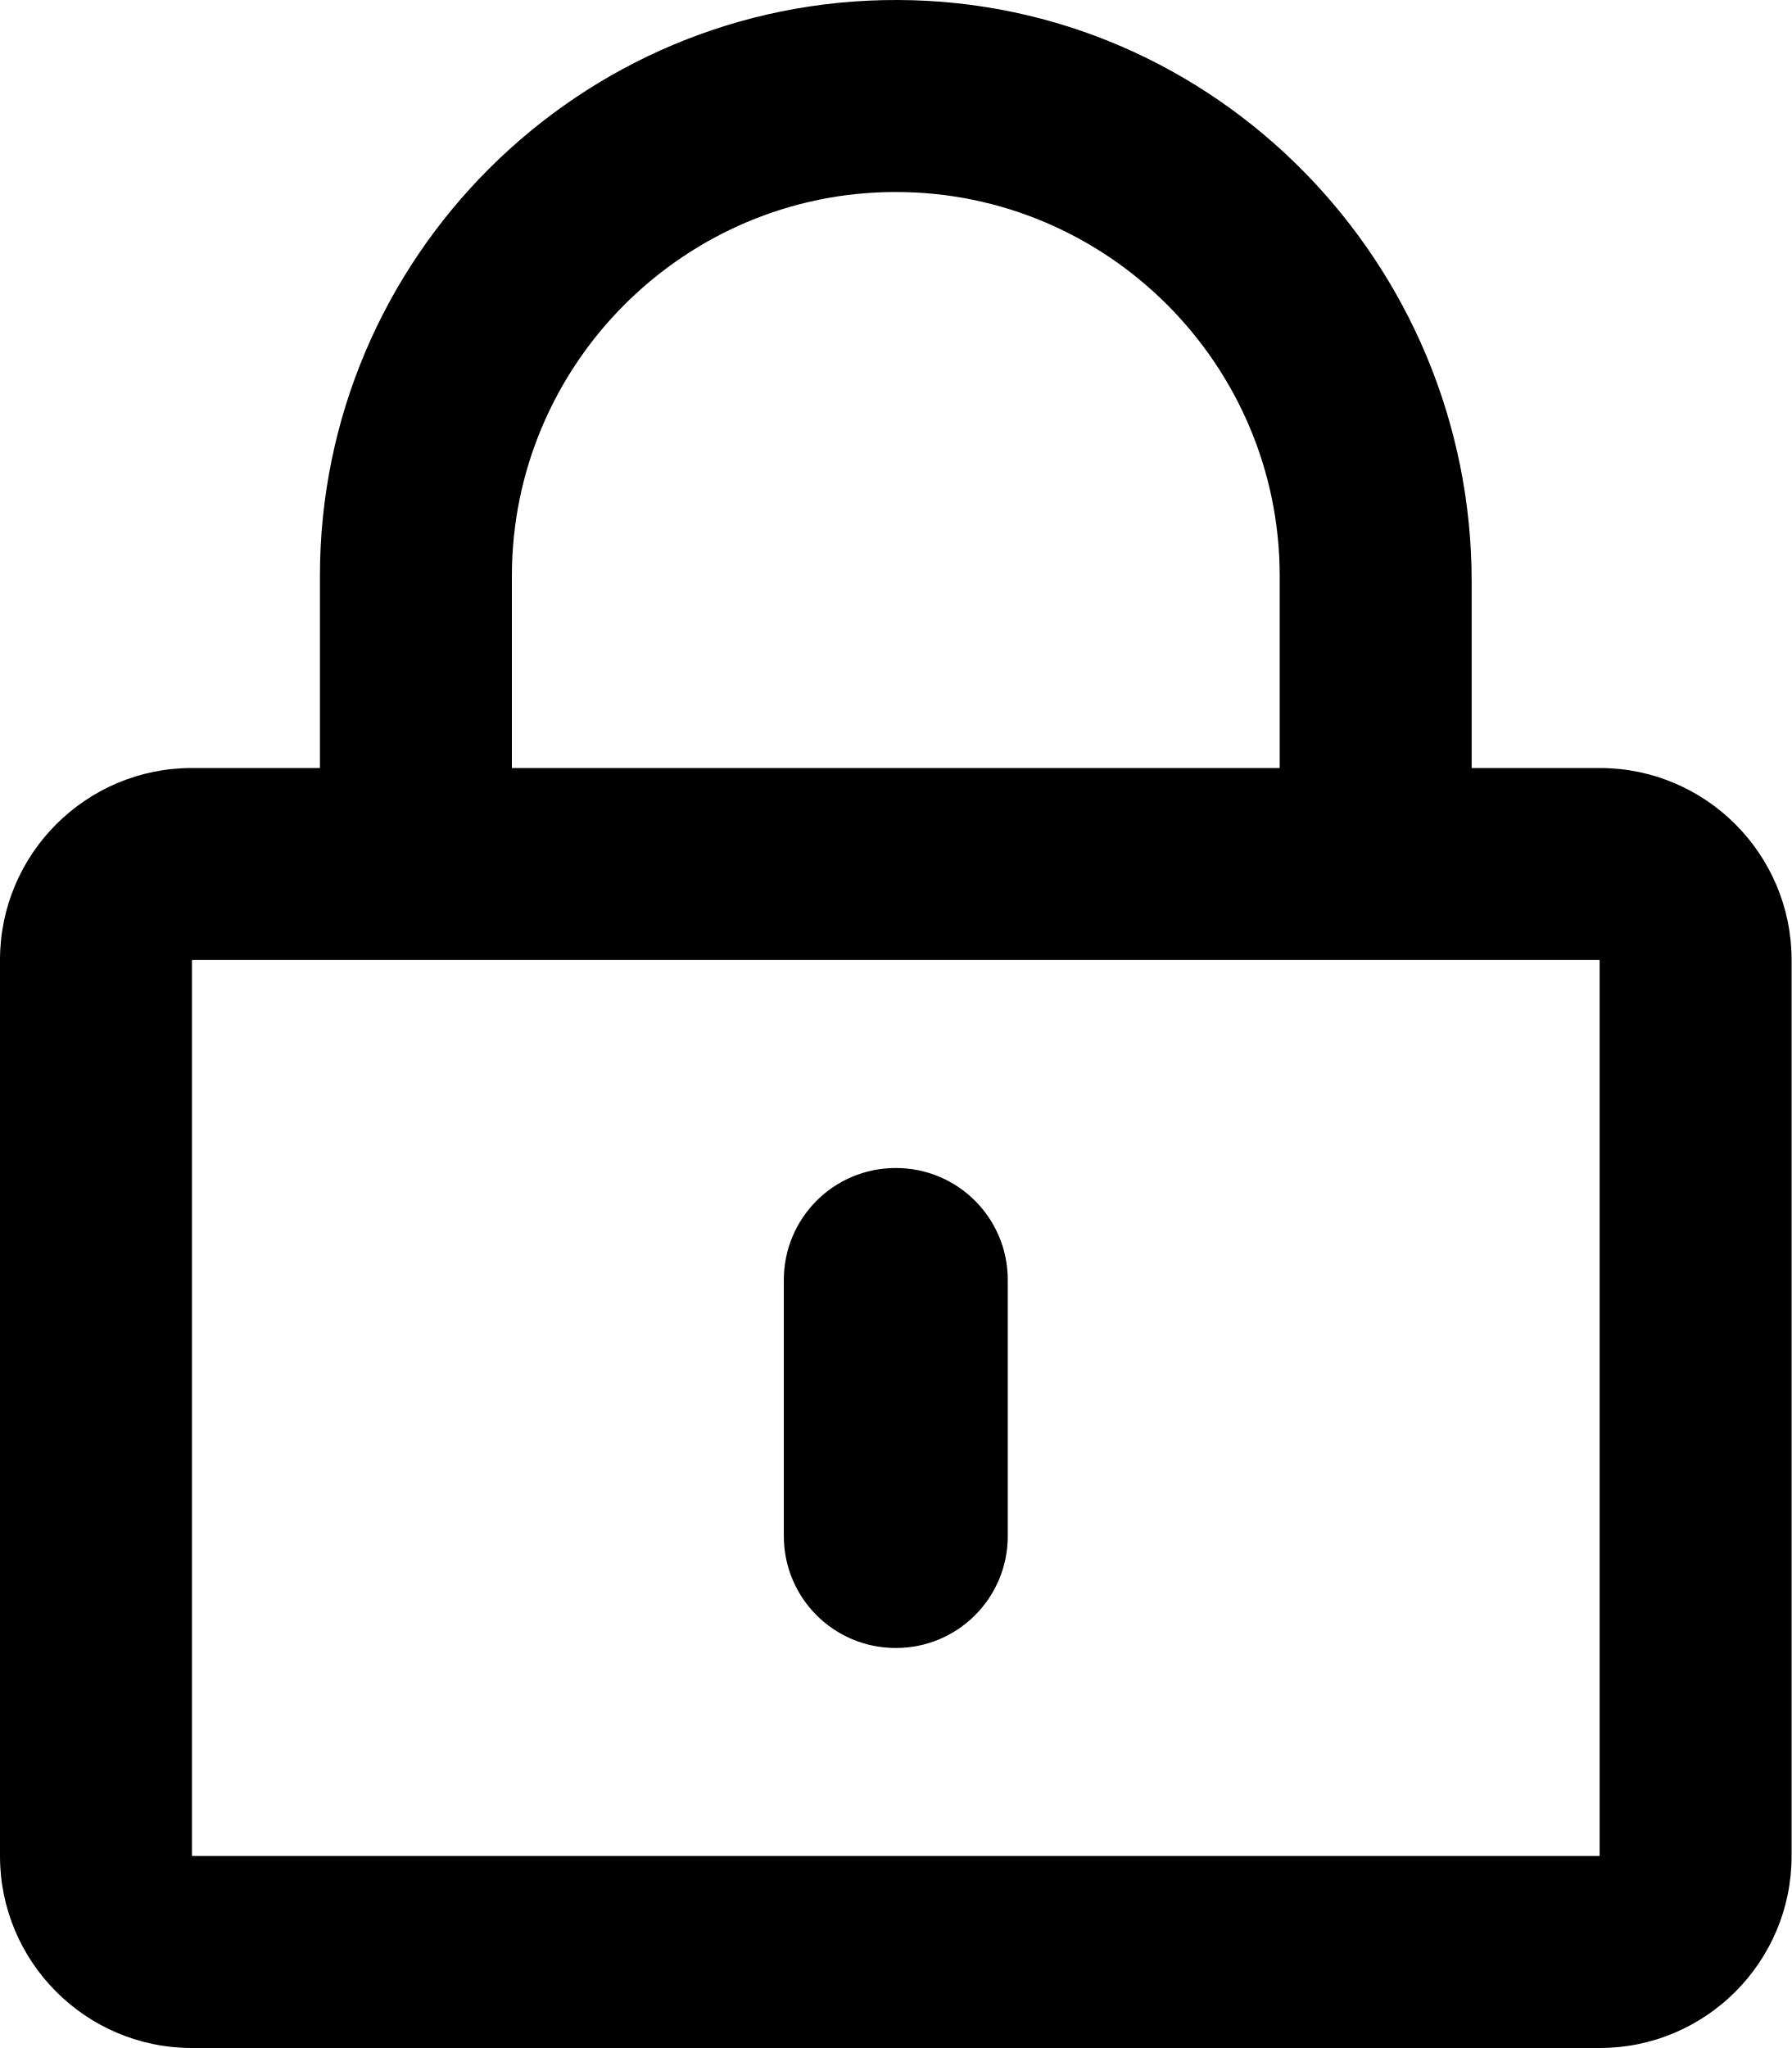
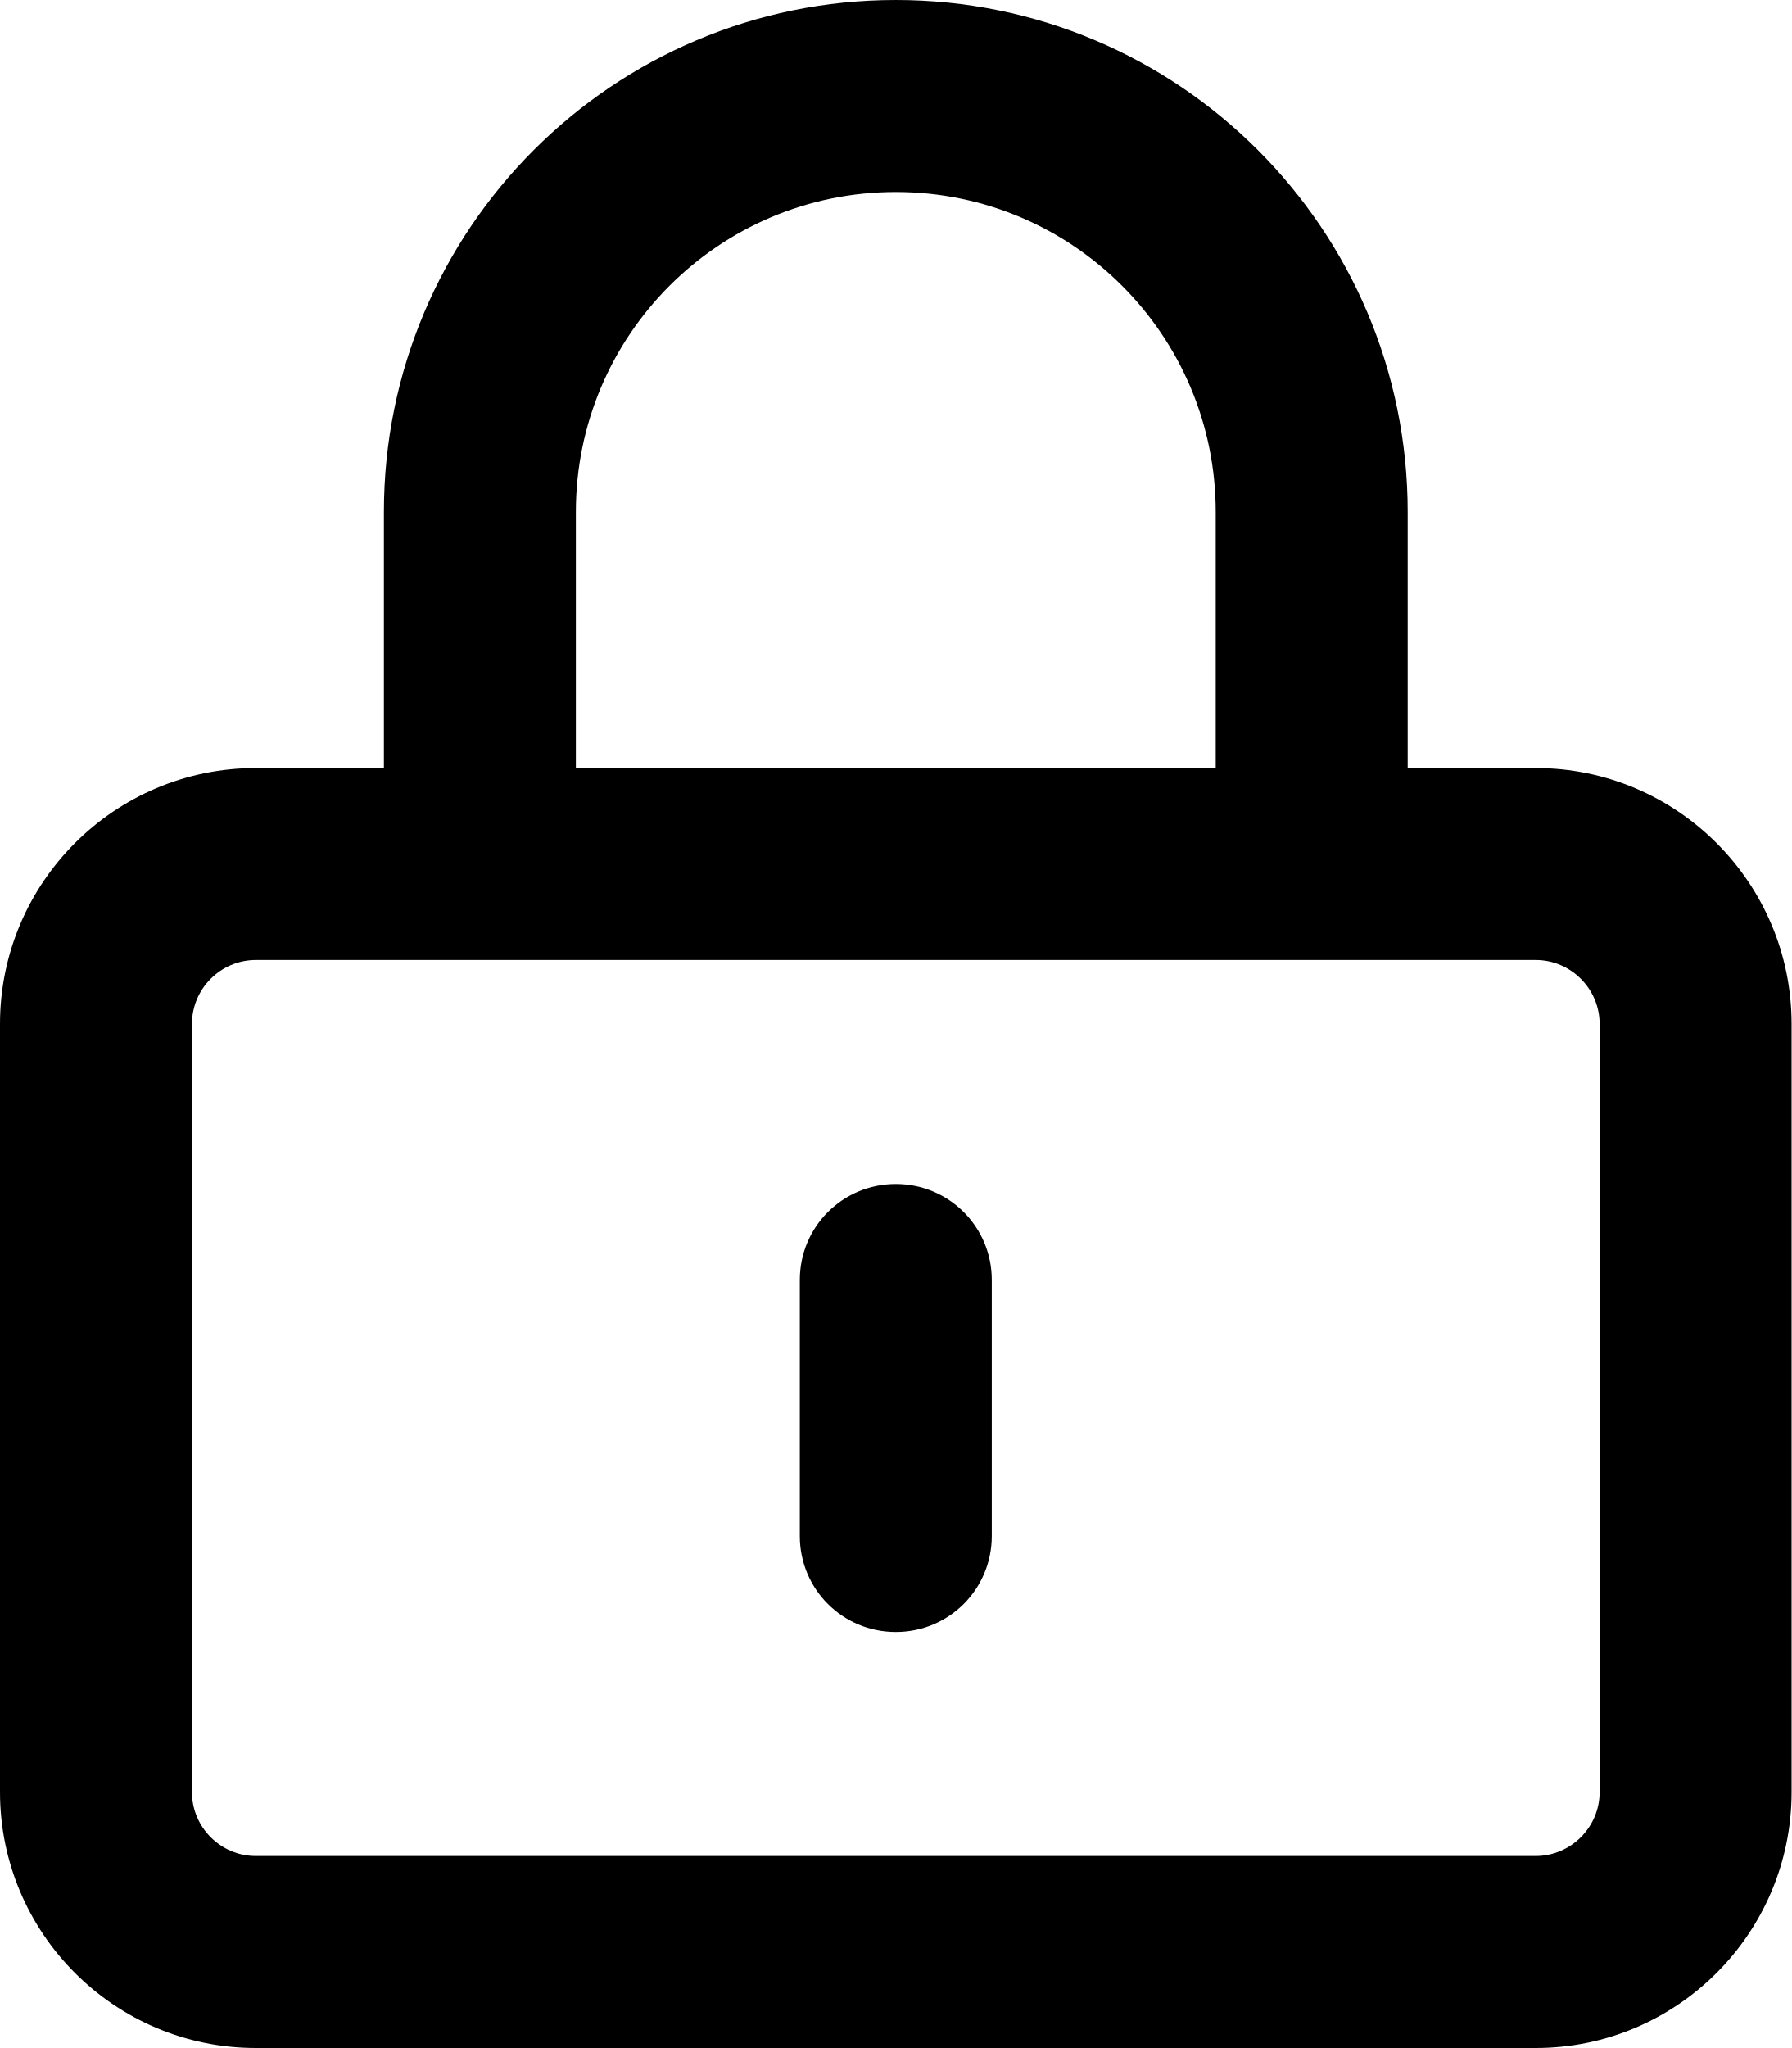
<svg xmlns="http://www.w3.org/2000/svg" viewBox="0 0 448 512">
-   <path d="M224 412c-15.5 0-28-12.5-28-28v-64c0-15.5 12.5-28 28-28s28 12.5 28 28v64c0 15.5-12.5 28-28 28zm224-172v224c0 26.5-21.5 48-48 48H48c-26.5 0-48-21.5-48-48V240c0-26.5 21.5-48 48-48h32v-48C80 64.5 144.8-.2 224.4 0 304 .2 368 65.8 368 145.4V192h32c26.5 0 48 21.5 48 48zm-320-48h192v-48c0-52.9-43.1-96-96-96s-96 43.1-96 96v48zm272 48H48v224h352V240z" />
+   <path d="M248 384C248 397.3 237.3 408 224 408C210.7 408 200 397.3 200 384V320C200 306.7 210.7 296 224 296C237.3 296 248 306.7 248 320V384zM224 0C294.7 0 352 57.31 352 128V192H384C419.3 192 448 220.7 448 256V448C448 483.3 419.3 512 384 512H64C28.65 512 0 483.3 0 448V256C0 220.7 28.65 192 64 192H96V128C96 57.31 153.3 0 224 0zM224 48C179.8 48 144 83.82 144 128V192H304V128C304 83.82 268.2 48 224 48zM64 240C55.16 240 48 247.2 48 256V448C48 456.8 55.16 464 64 464H384C392.8 464 400 456.8 400 448V256C400 247.2 392.8 240 384 240H64z" />
</svg>
